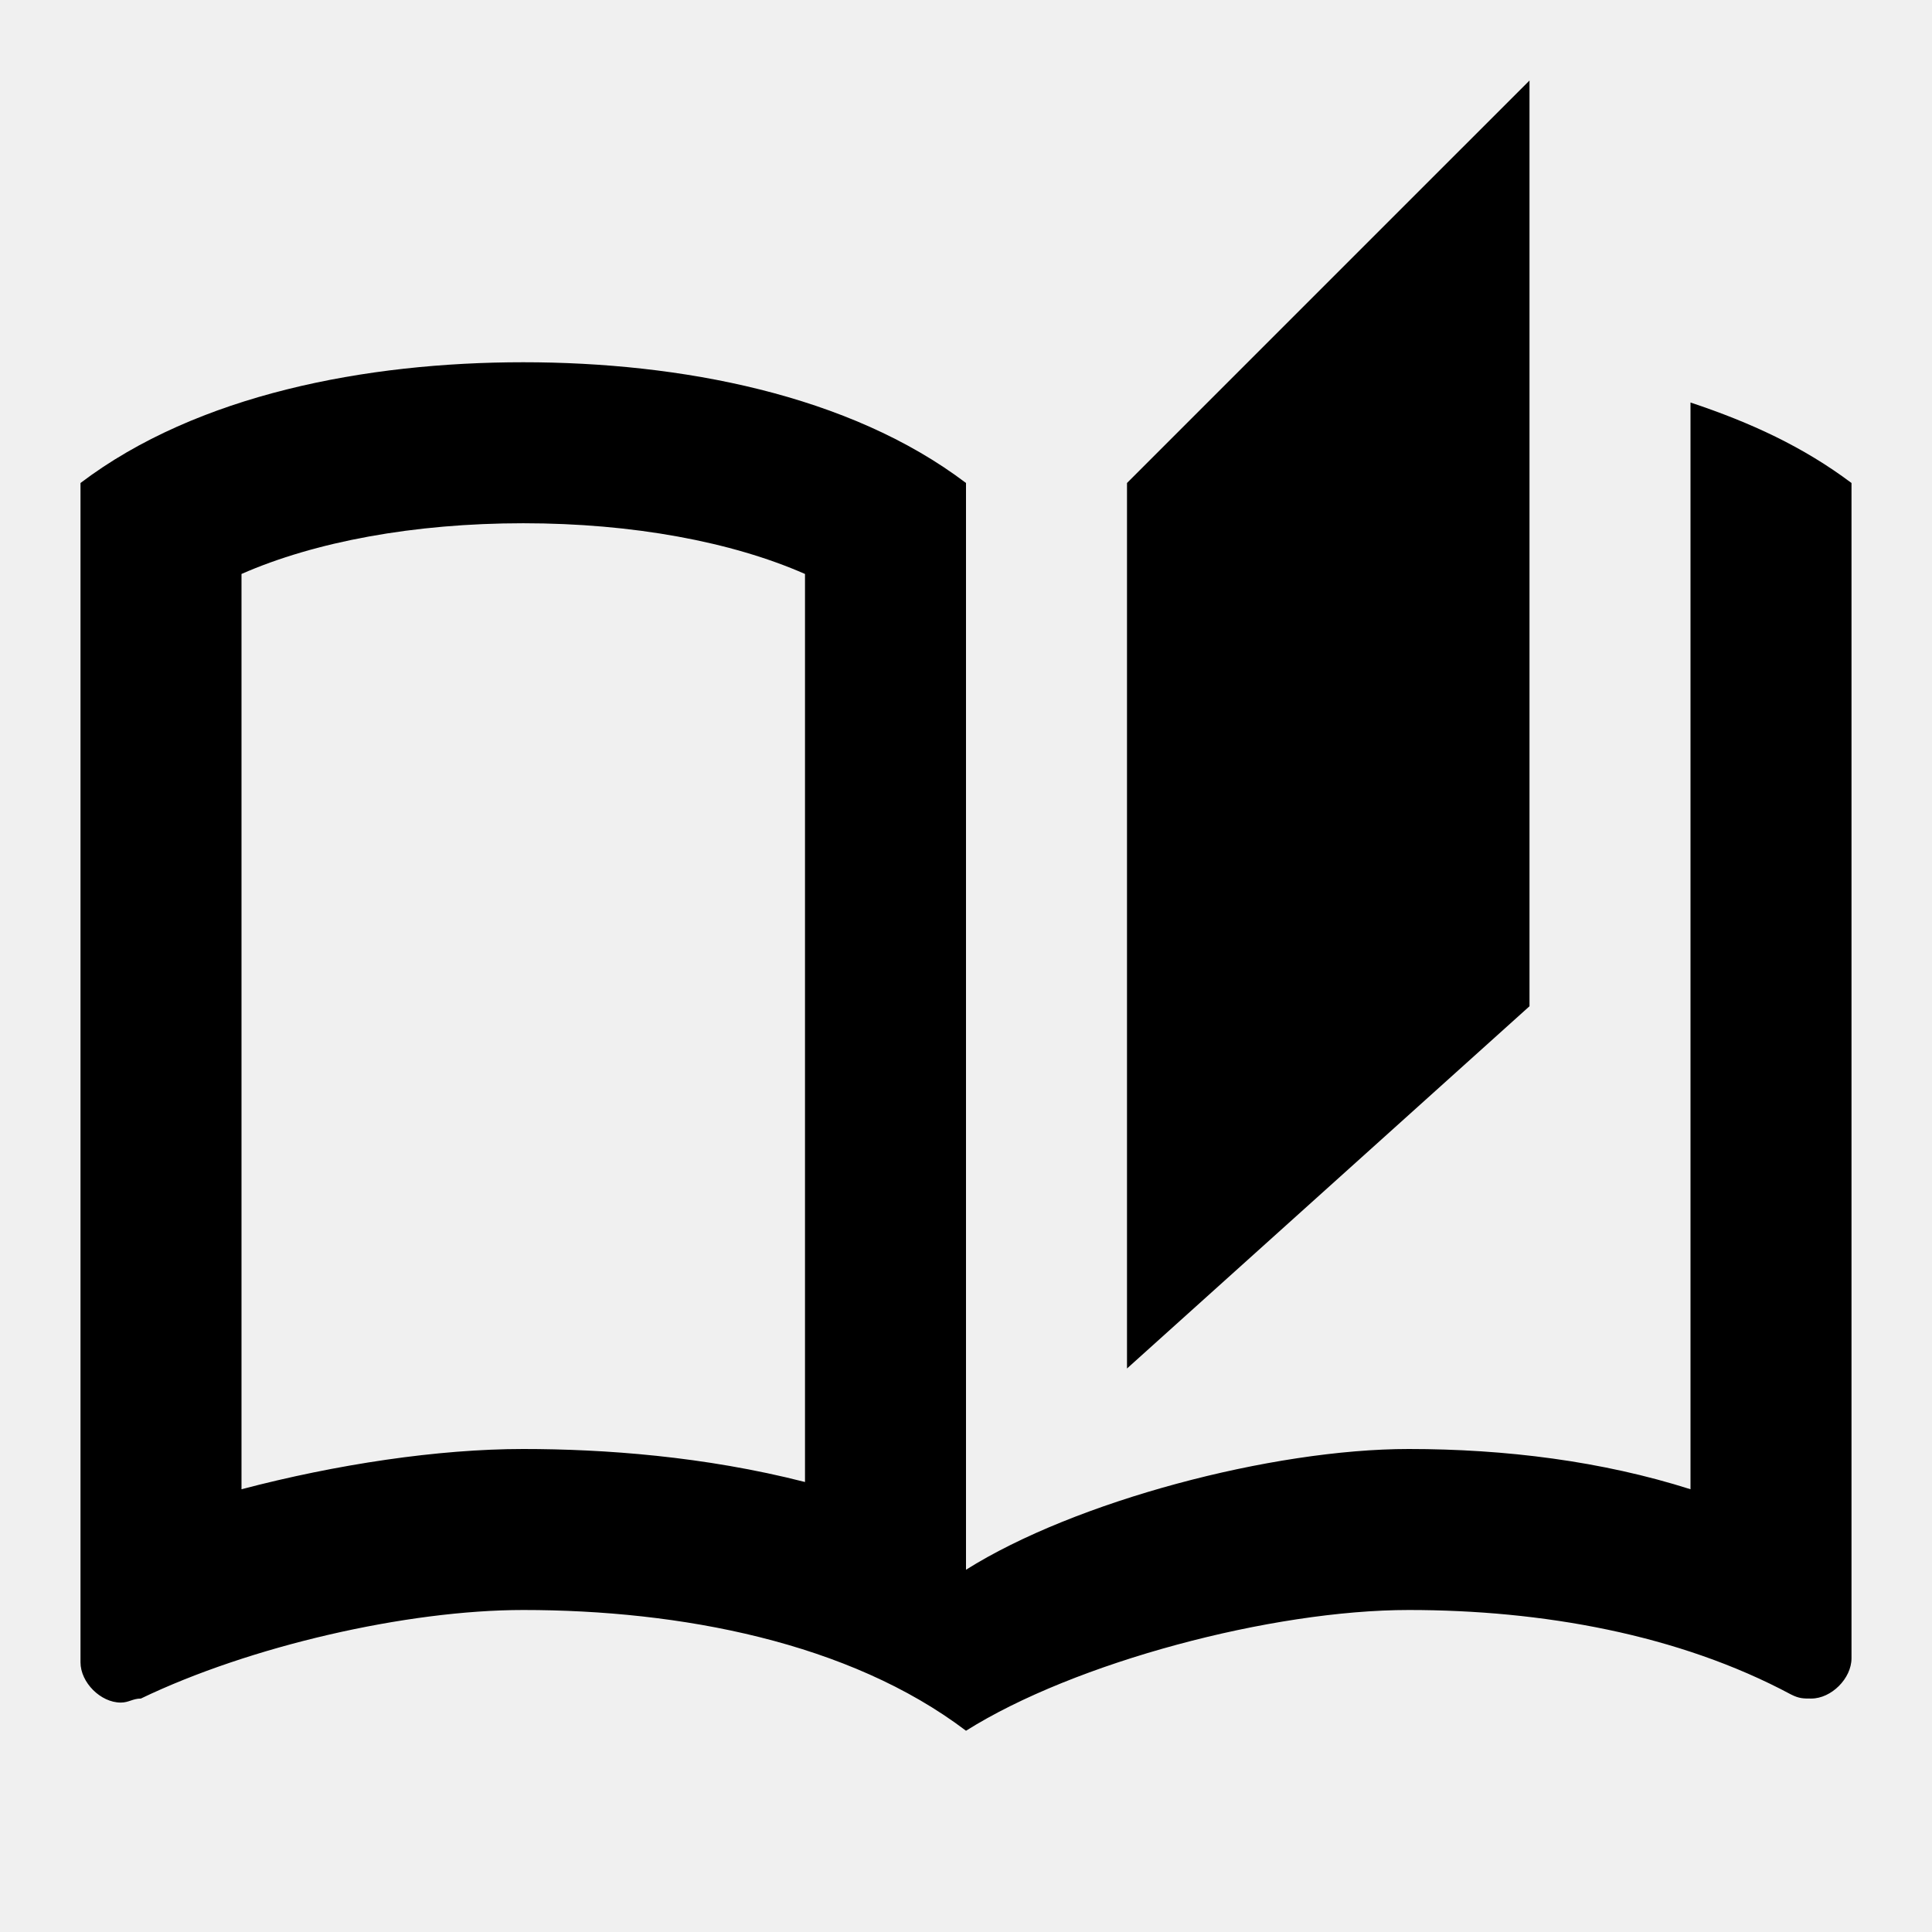
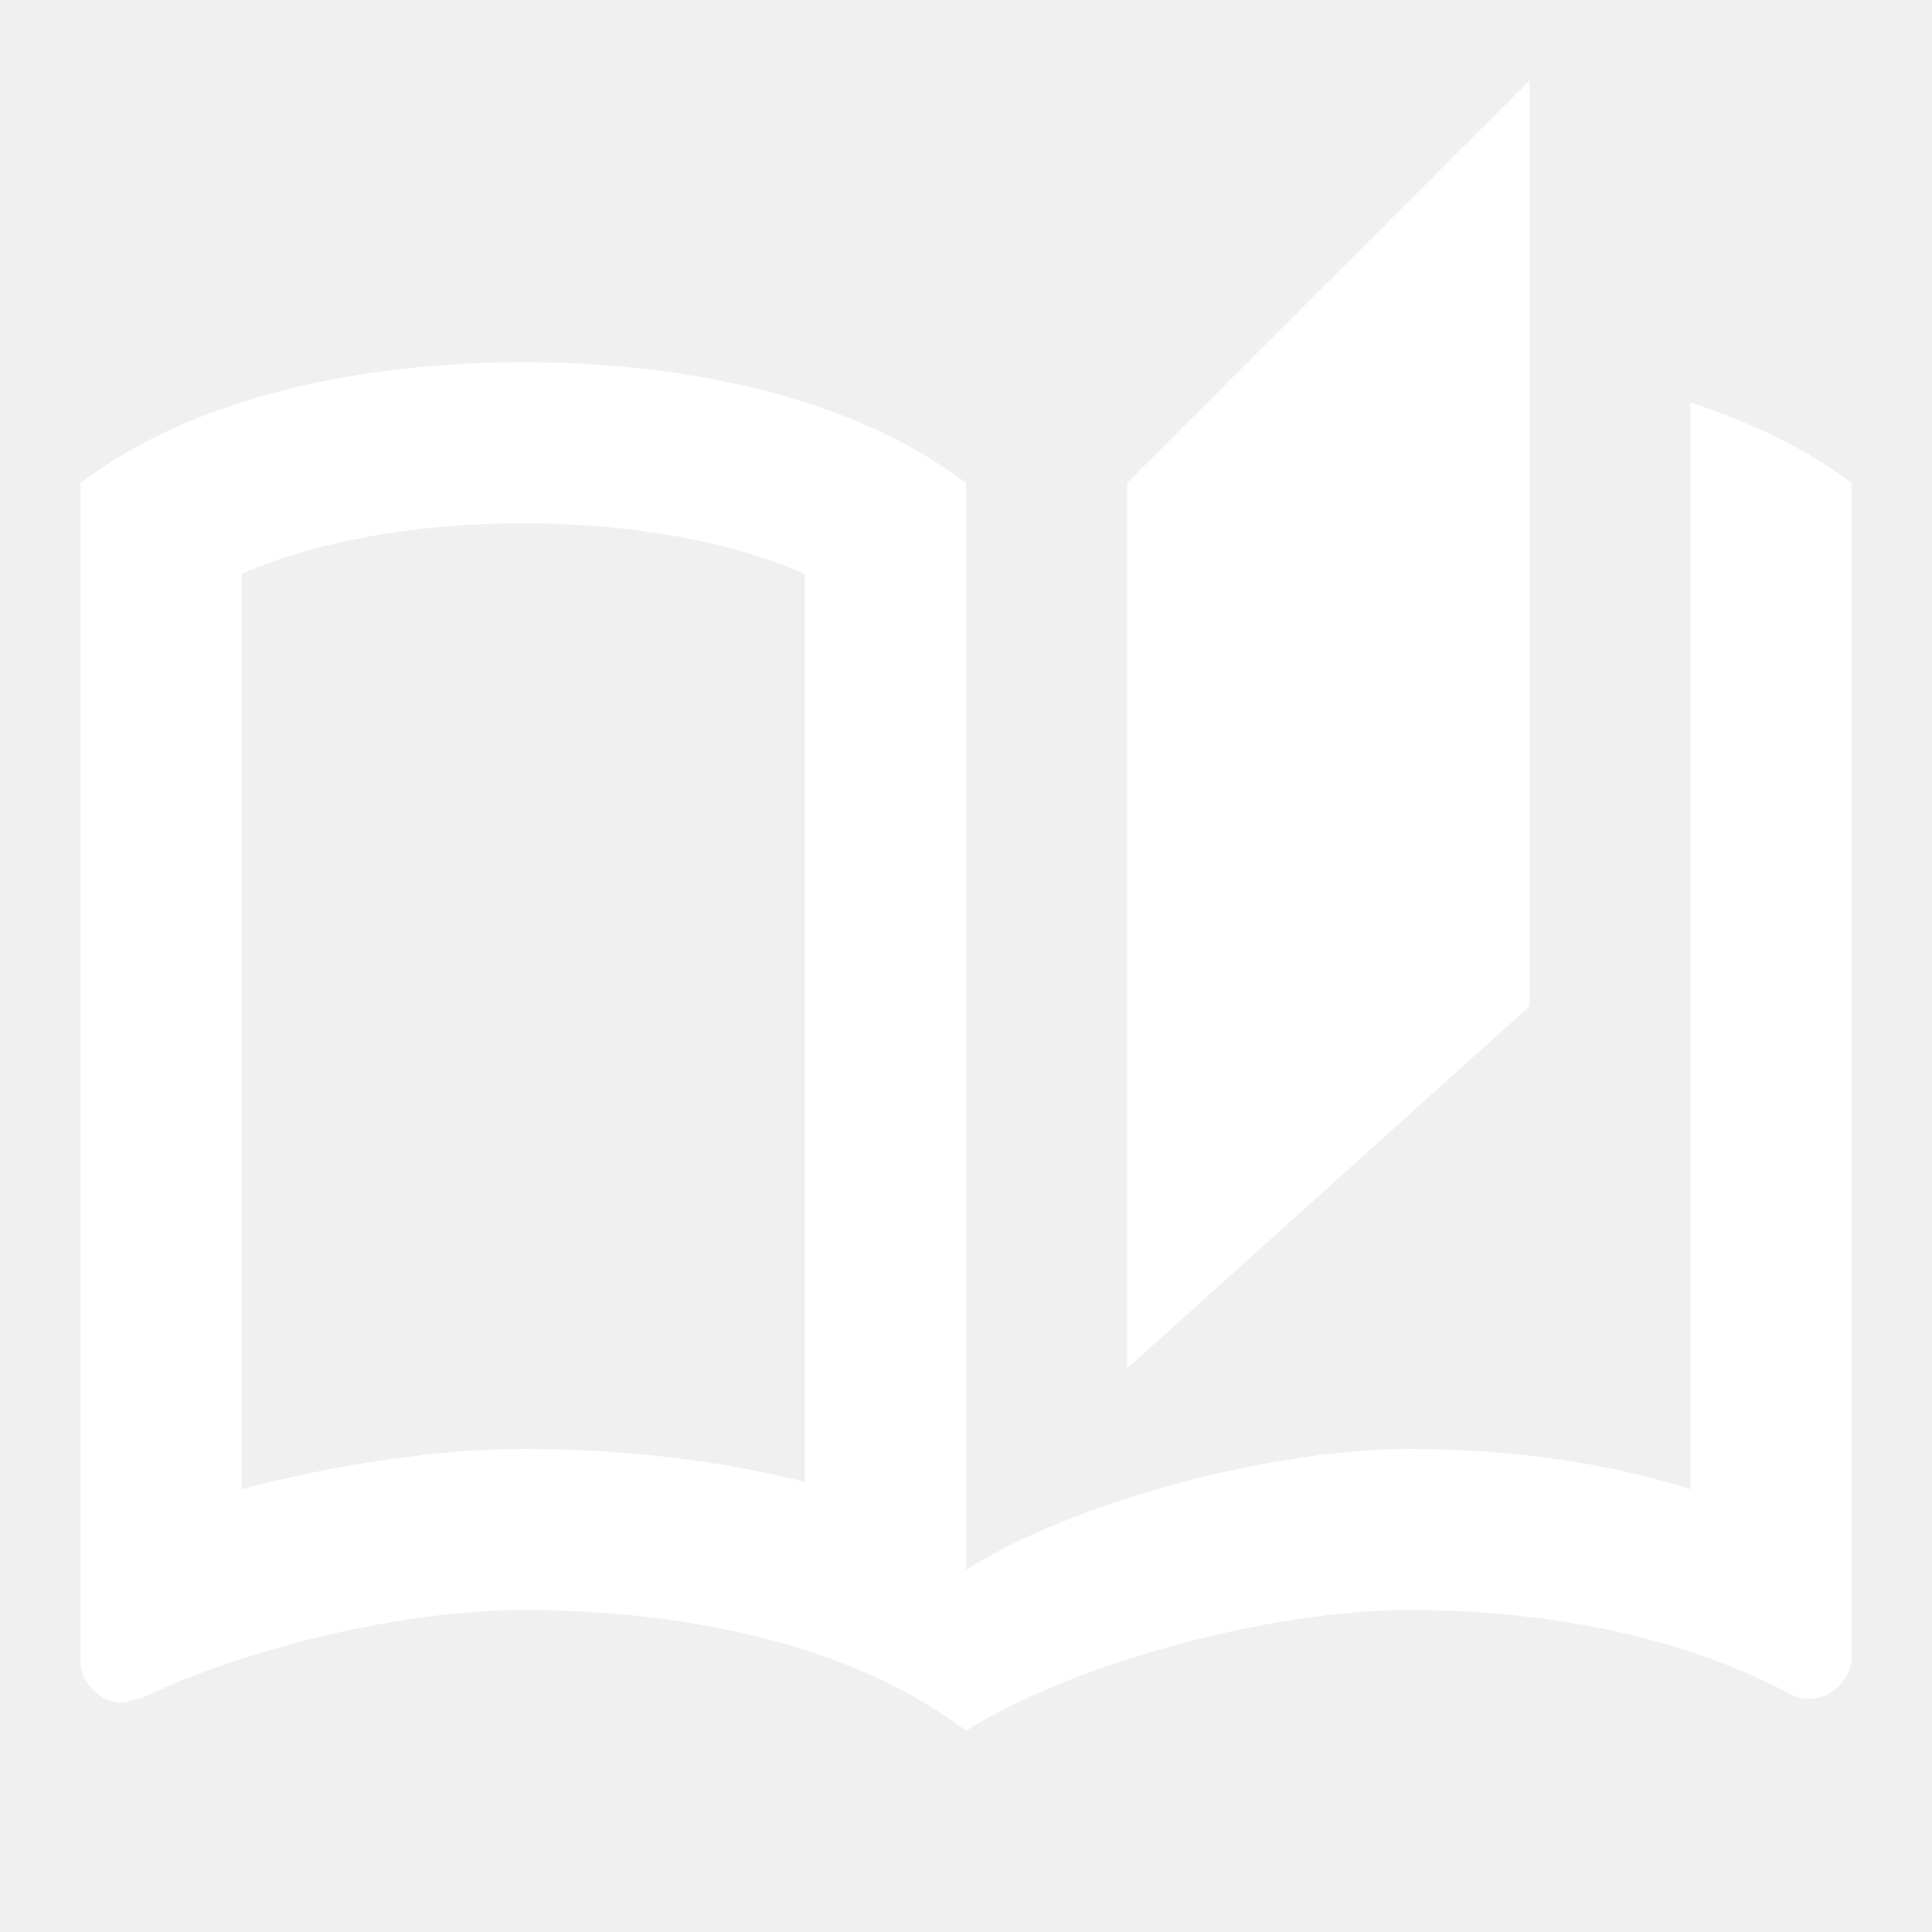
- <svg xmlns="http://www.w3.org/2000/svg" viewBox="0 0 24 24">
+ <svg xmlns="http://www.w3.org/2000/svg" fill="white" viewBox="0 0 24 24">
  <path d="M19 1L14 6V17L19 12.5V1M21 5V18.5C19.9 18.15 18.7 18 17.5 18C15.8 18 13.35 18.65 12 19.5V6C10.55 4.9 8.45 4.5 6.5 4.5C4.55 4.5 2.45 4.9 1 6V20.65C1 20.9 1.25 21.15 1.5 21.15C1.6 21.15 1.65 21.1 1.75 21.1C3.1 20.45 5.05 20 6.5 20C8.45 20 10.55 20.4 12 21.5C13.35 20.65 15.8 20 17.5 20C19.15 20 20.85 20.3 22.25 21.05C22.35 21.1 22.4 21.1 22.5 21.1C22.75 21.1 23 20.85 23 20.6V6C22.4 5.55 21.75 5.25 21 5M10 18.41C8.75 18.09 7.5 18 6.5 18C5.44 18 4.18 18.19 3 18.5V7.13C3.91 6.73 5.14 6.5 6.5 6.5C7.86 6.5 9.09 6.73 10 7.13V18.41Z" />
</svg>
